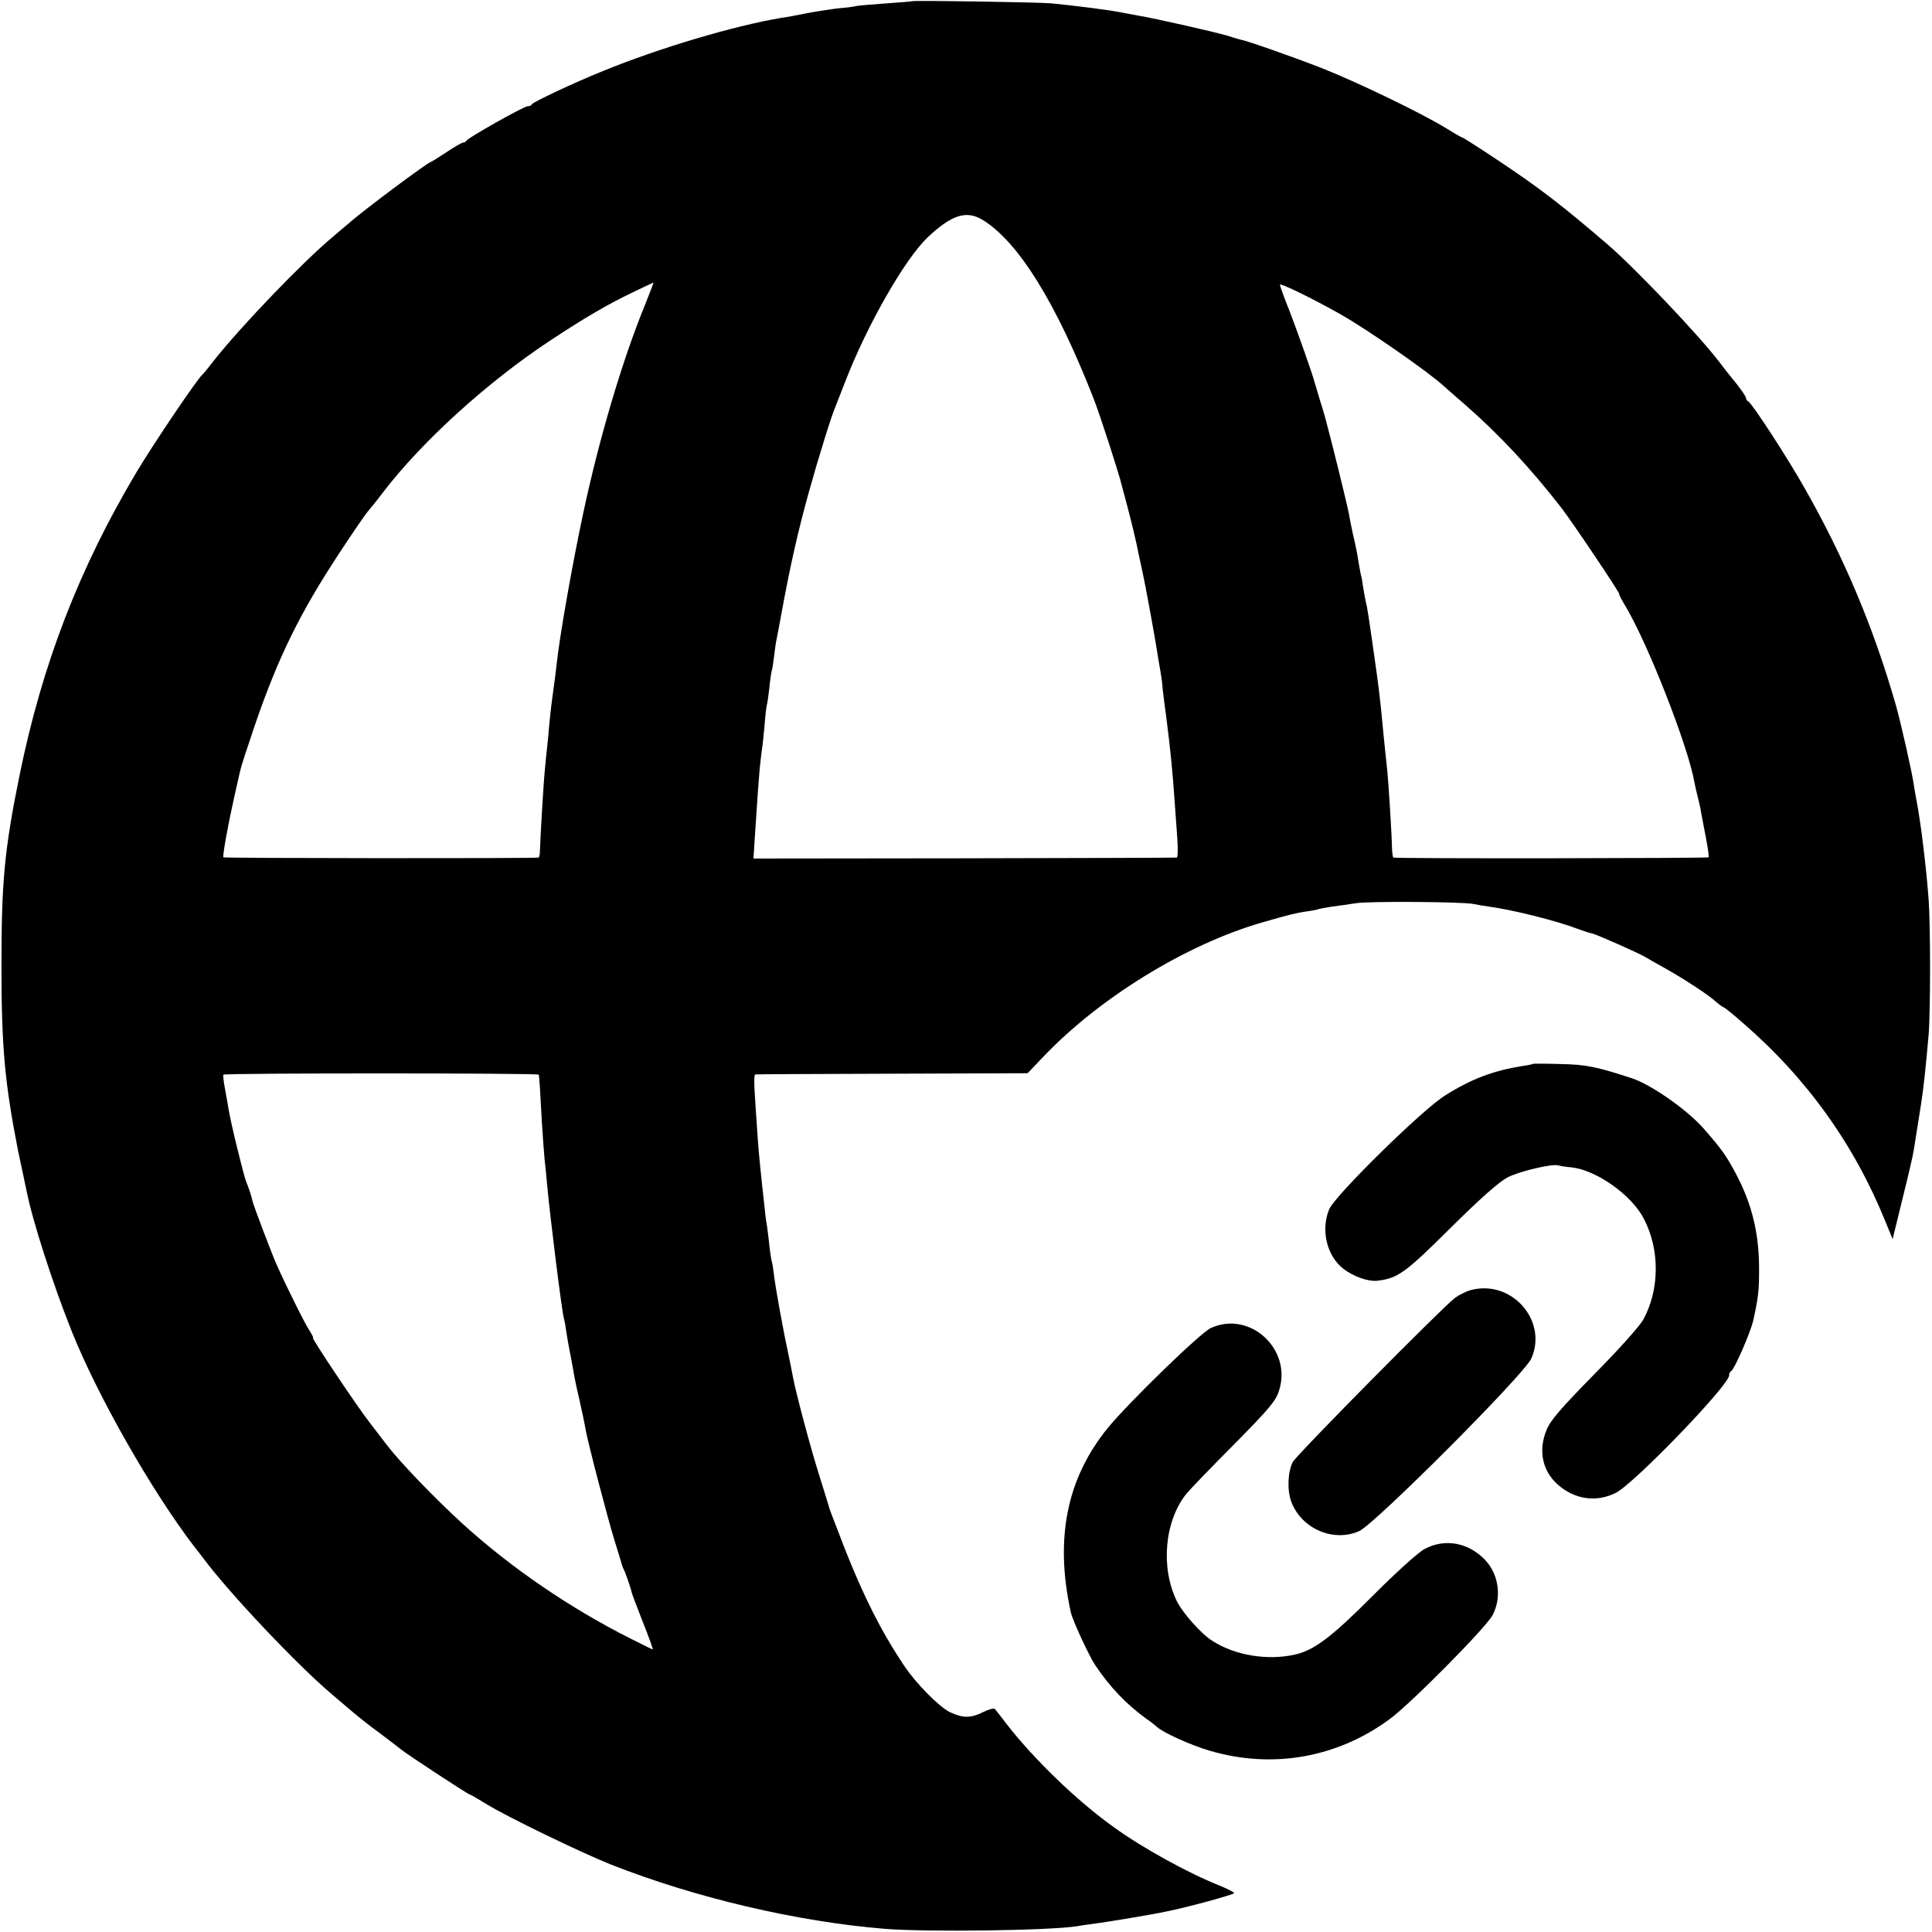
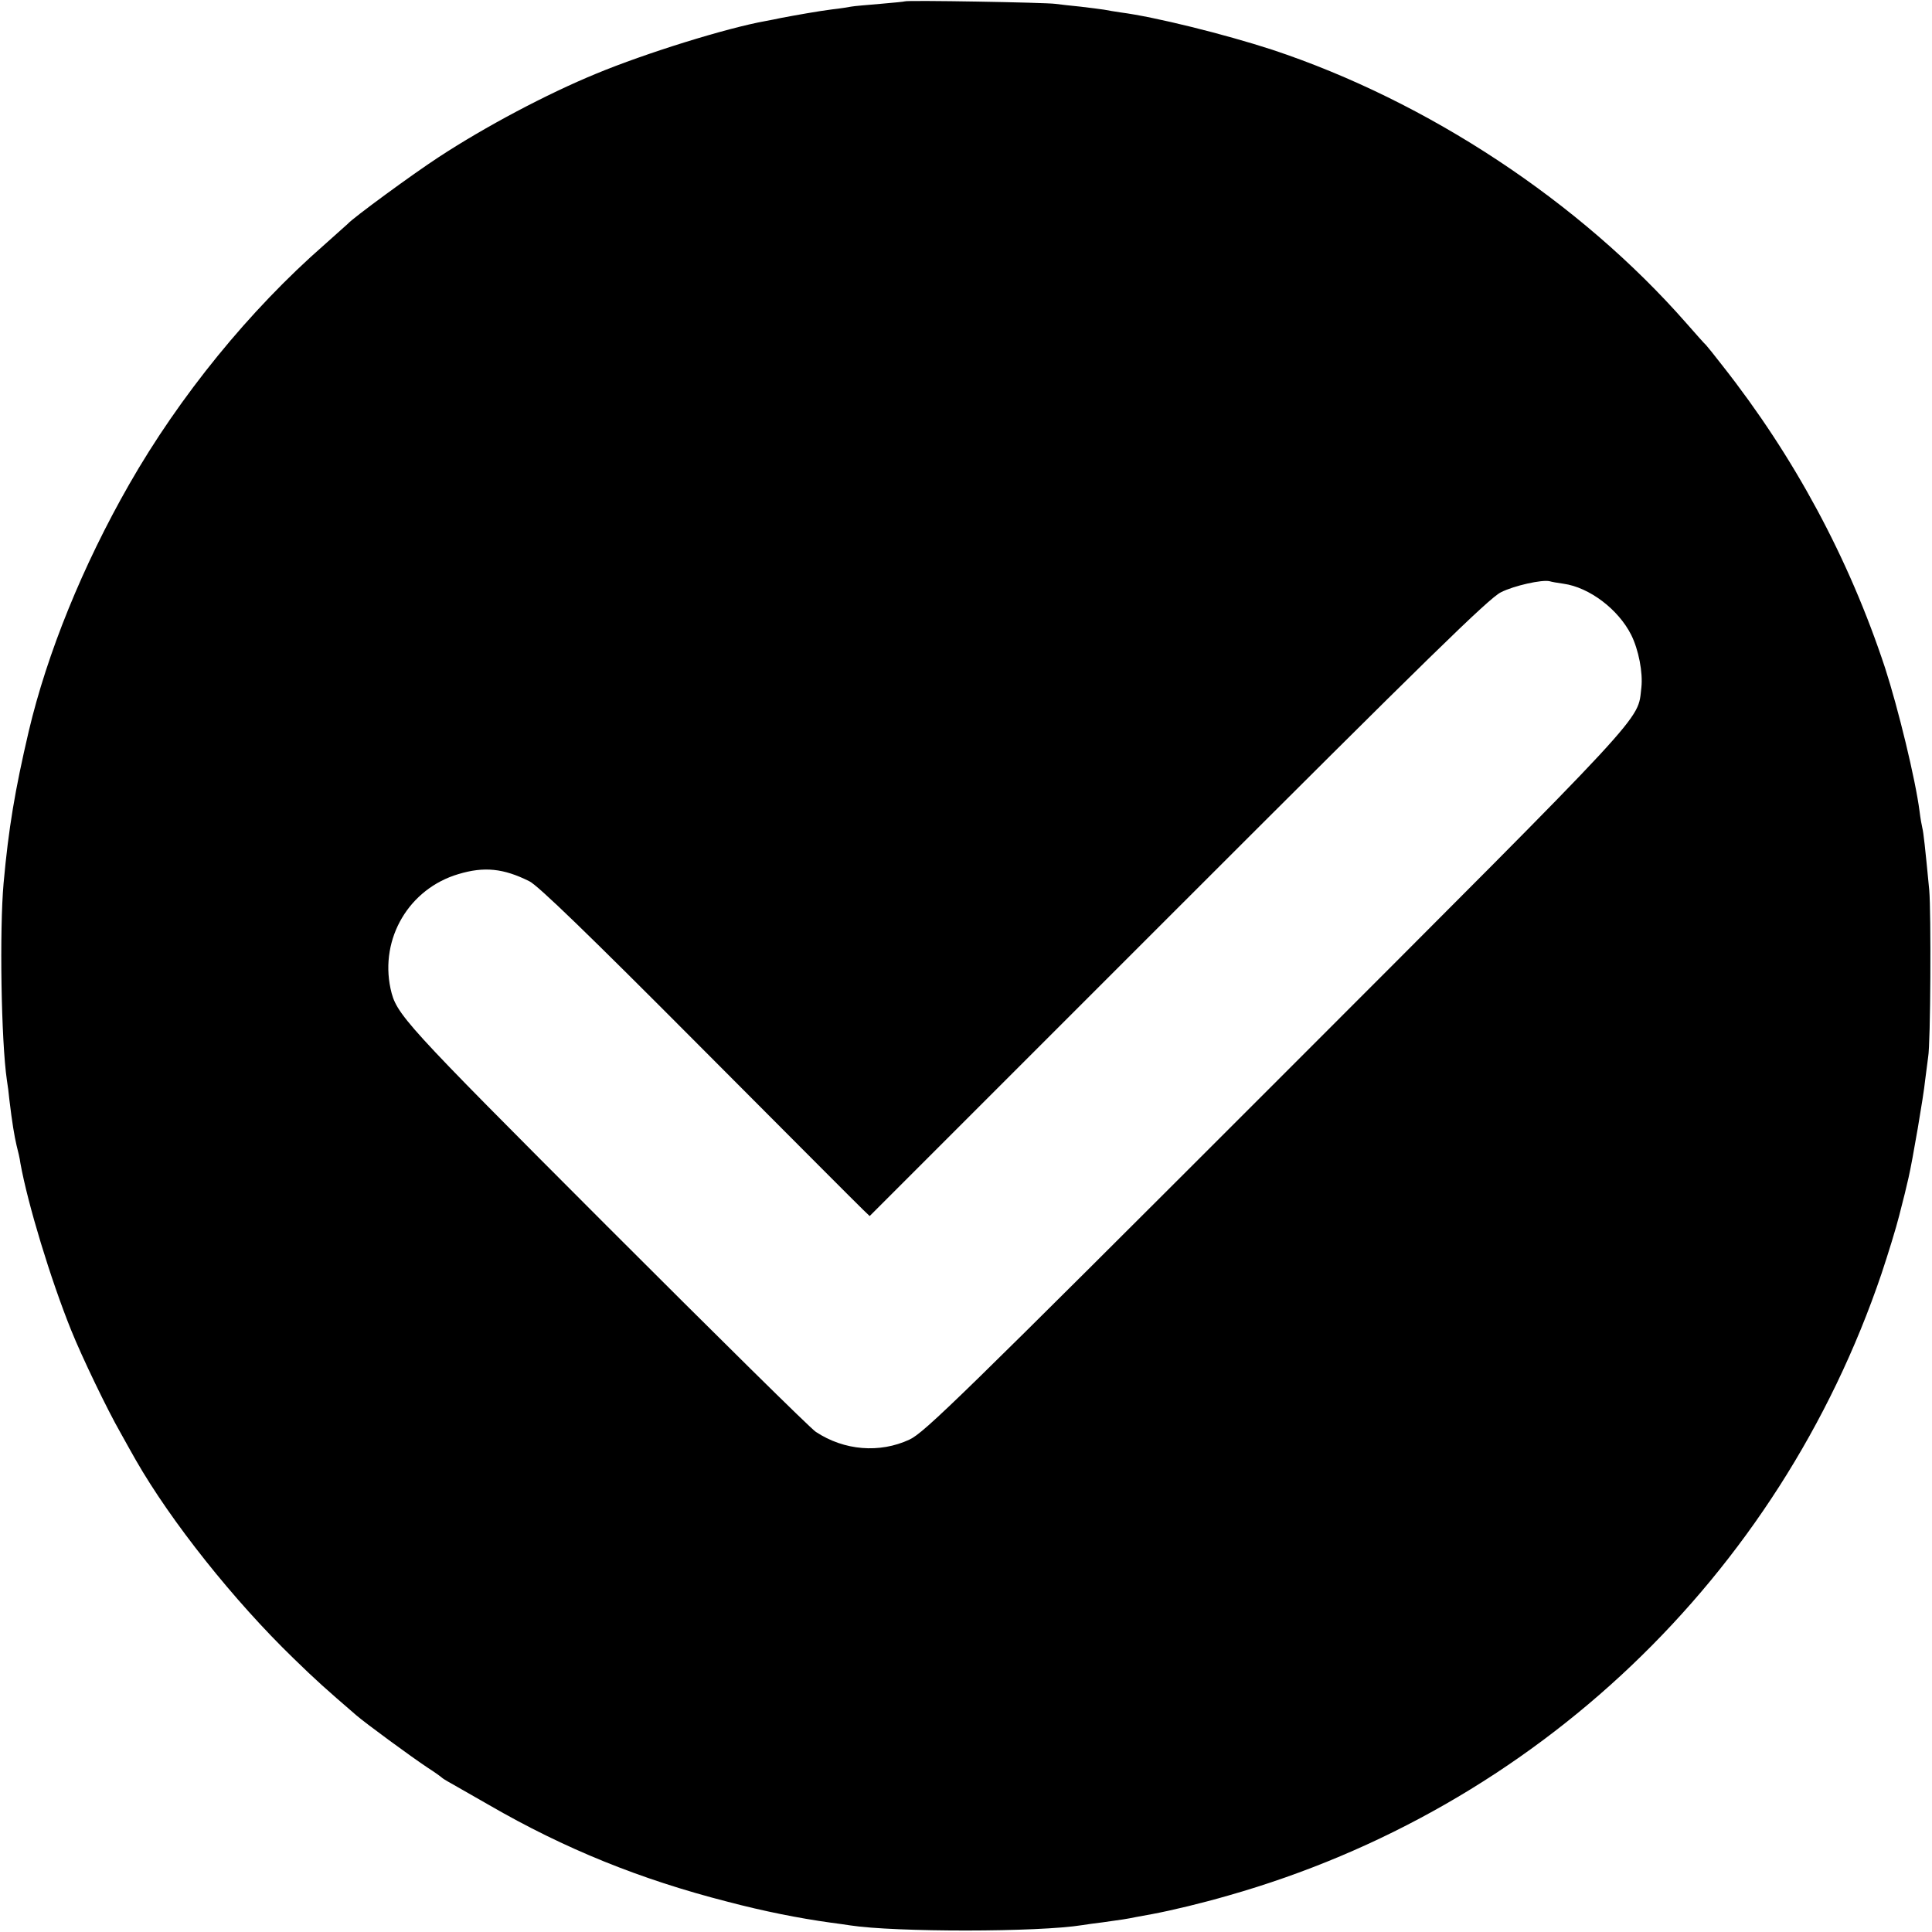
- <svg xmlns="http://www.w3.org/2000/svg" version="1.0" width="800pt" height="800pt" viewBox="0 0 800 800" preserveAspectRatio="xMidYMid meet">
-   <g transform="translate(0,800) scale(0.1,-0.1)" fill="#000000" stroke="none">
-     <path d="M3778 7995 c-2 -1 -50 -5 -108 -9 -58 -4 -114 -9 -125 -11 -11 -3 -42 -7 -70 -9 -27 -3 -86 -12 -130 -20 -44 -9 -93 -18 -110 -20 -196 -33 -506 -125 -738 -220 -117 -47 -291 -129 -295 -138 -2 -5 -10 -8 -17 -8 -16 0 -248 -131 -253 -142 -2 -4 -8 -8 -13 -8 -6 0 -37 -18 -70 -40 -33 -22 -62 -40 -64 -40 -11 0 -286 -205 -341 -255 -6 -5 -36 -30 -65 -55 -123 -102 -380 -370 -491 -510 -23 -30 -45 -57 -49 -60 -22 -19 -200 -282 -273 -404 -238 -399 -391 -795 -485 -1256 -63 -310 -75 -442 -75 -790 0 -337 14 -484 68 -761 9 -41 18 -85 21 -99 3 -14 10 -46 15 -71 24 -123 109 -386 186 -579 107 -269 334 -667 509 -895 9 -11 26 -33 38 -49 109 -146 388 -440 527 -558 30 -26 72 -61 93 -79 21 -18 70 -57 110 -86 40 -30 79 -60 89 -68 24 -20 276 -185 282 -185 3 0 36 -19 73 -42 89 -54 380 -195 511 -248 350 -138 770 -237 1137 -267 176 -14 684 -7 795 11 14 3 48 7 75 11 47 6 241 38 295 50 86 17 280 70 280 76 0 4 -26 17 -57 30 -132 52 -322 157 -441 243 -154 110 -331 282 -443 426 -23 30 -45 59 -49 63 -4 5 -26 -1 -48 -12 -52 -26 -84 -26 -138 -1 -45 22 -140 118 -189 191 -96 143 -170 290 -250 494 -23 61 -46 119 -50 130 -4 11 -9 25 -11 30 -1 6 -21 69 -43 140 -35 111 -94 332 -107 400 -2 11 -10 52 -18 90 -22 101 -55 283 -61 335 -3 25 -7 52 -10 60 -2 8 -7 40 -10 70 -3 30 -8 66 -10 80 -3 14 -7 45 -9 70 -3 25 -8 70 -11 100 -12 115 -15 147 -20 225 -3 44 -8 113 -10 153 -3 39 -2 73 2 73 4 1 260 2 568 3 l560 2 65 68 c232 244 591 465 905 556 114 33 144 40 185 46 25 3 48 8 51 10 3 1 28 6 55 10 27 3 72 10 99 14 53 9 442 6 485 -3 14 -3 43 -8 65 -11 98 -13 282 -59 370 -93 22 -8 48 -17 57 -18 21 -5 195 -82 223 -99 11 -7 46 -27 79 -45 77 -43 186 -114 211 -139 12 -10 26 -21 32 -23 6 -2 42 -31 79 -64 265 -229 462 -504 591 -823 l30 -73 41 168 c23 92 44 182 46 198 3 17 10 62 16 100 6 39 13 81 15 95 10 65 18 138 31 285 8 97 8 452 0 561 -7 86 -9 109 -22 219 -6 55 -21 156 -29 195 -3 14 -7 40 -10 58 -7 52 -54 260 -76 337 -93 322 -214 608 -376 893 -71 126 -220 355 -234 360 -5 2 -9 8 -9 14 0 5 -20 35 -45 66 -26 31 -56 70 -68 86 -86 112 -345 384 -457 481 -194 167 -290 240 -457 351 -78 52 -144 94 -147 94 -3 0 -36 19 -73 42 -100 61 -363 188 -510 246 -104 41 -311 114 -333 117 -3 1 -30 8 -60 18 -52 15 -302 72 -365 82 -16 3 -52 10 -80 15 -51 10 -189 27 -280 36 -55 5 -572 13 -577 9z m290 -905 c149 -91 305 -343 461 -742 26 -66 107 -317 116 -358 2 -8 11 -42 20 -75 16 -59 42 -165 51 -215 3 -14 10 -45 15 -70 12 -52 55 -288 63 -345 4 -22 9 -53 12 -70 3 -16 7 -46 8 -65 2 -19 9 -75 16 -125 18 -141 26 -229 34 -345 3 -41 8 -110 11 -152 3 -43 2 -79 -2 -79 -4 -1 -401 -2 -881 -3 l-872 -1 5 80 c13 201 16 234 21 295 4 36 8 73 10 83 2 10 6 53 10 95 3 42 8 79 9 82 2 3 6 33 10 65 3 33 8 67 10 75 3 8 7 35 10 60 3 25 7 56 10 70 3 14 12 61 20 105 37 204 71 352 115 510 40 143 93 314 109 350 4 11 23 58 41 105 91 235 246 506 341 597 100 94 160 113 227 73z m-1397 -352 c-94 -229 -191 -557 -256 -863 -46 -215 -98 -511 -110 -625 -3 -30 -8 -66 -10 -80 -10 -72 -15 -111 -20 -165 -3 -33 -7 -80 -10 -105 -3 -25 -7 -65 -9 -90 -5 -45 -18 -266 -20 -327 0 -18 -3 -34 -6 -34 -17 -4 -1302 -3 -1305 1 -4 7 19 134 45 250 12 52 23 104 26 114 2 11 29 94 60 185 96 280 187 465 350 712 56 86 109 162 116 170 7 8 36 43 63 79 162 212 435 460 695 631 141 93 233 147 341 199 46 22 84 40 85 40 1 0 -15 -42 -35 -92z m2879 -39 c112 -63 369 -242 430 -299 9 -8 45 -40 80 -70 145 -126 276 -266 407 -435 50 -66 244 -355 238 -355 -3 0 10 -24 27 -52 95 -161 258 -579 284 -726 3 -15 9 -43 14 -62 5 -19 12 -48 14 -65 3 -16 12 -64 20 -105 8 -41 13 -77 11 -80 -3 -4 -1287 -6 -1305 -1 -3 0 -5 18 -6 39 -1 58 -14 262 -19 315 -3 26 -7 68 -10 95 -3 26 -7 71 -10 100 -11 119 -17 163 -36 297 -23 161 -28 194 -34 215 -2 8 -6 33 -10 55 -3 22 -7 47 -10 55 -2 8 -6 33 -10 55 -3 22 -12 69 -21 105 -8 36 -17 81 -20 100 -5 27 -66 277 -90 365 -3 11 -6 25 -8 30 -1 6 -11 37 -21 70 -10 33 -19 65 -21 70 -6 27 -71 211 -105 299 -22 54 -39 102 -39 107 0 9 139 -59 250 -122z m-3319 -3149 c2 -7 6 -68 13 -200 4 -63 9 -131 11 -150 2 -19 7 -64 10 -100 13 -143 61 -526 70 -560 3 -8 7 -33 10 -55 3 -22 10 -60 15 -85 5 -25 11 -58 14 -75 2 -16 13 -70 25 -120 11 -49 23 -106 26 -125 9 -52 90 -363 120 -460 15 -47 27 -89 29 -95 1 -5 4 -14 7 -20 7 -11 32 -83 35 -100 1 -5 22 -61 46 -122 25 -62 43 -113 41 -113 -2 0 -43 20 -92 45 -247 124 -494 292 -695 475 -116 106 -258 253 -316 329 -11 14 -41 53 -66 86 -55 70 -245 355 -238 355 3 0 -3 12 -13 28 -18 25 -99 189 -136 272 -19 41 -98 250 -101 265 -4 20 -17 60 -26 80 -10 23 -66 251 -74 305 -3 19 -10 57 -15 85 -5 27 -8 52 -6 55 4 7 1305 7 1306 0z" />
-     <path d="M6348 3595 c-2 -2 -21 -6 -43 -9 -120 -19 -212 -53 -321 -122 -93 -57 -455 -413 -480 -471 -36 -86 -10 -194 59 -247 43 -33 104 -54 142 -49 83 10 114 32 301 218 124 123 201 191 237 210 49 25 187 58 211 49 6 -2 31 -6 55 -8 103 -12 248 -115 298 -213 67 -128 65 -295 -3 -418 -16 -28 -103 -125 -204 -227 -137 -140 -180 -189 -196 -229 -35 -84 -18 -169 46 -226 70 -62 159 -75 240 -35 74 36 470 446 470 487 0 7 3 15 8 17 13 6 81 161 92 211 21 95 24 123 24 212 0 150 -30 270 -96 395 -41 76 -57 99 -131 184 -68 79 -221 186 -302 212 -145 47 -187 56 -292 58 -62 2 -114 2 -115 1z" />
-     <path d="M6090 2658 c-19 -5 -48 -20 -65 -32 -55 -42 -657 -651 -672 -680 -21 -41 -24 -120 -5 -167 43 -110 174 -166 280 -119 65 29 684 649 713 715 69 157 -82 328 -251 283z" />
-     <path d="M5014 2501 c-43 -19 -342 -310 -427 -414 -170 -209 -220 -458 -153 -763 6 -31 77 -184 101 -219 62 -92 127 -160 209 -220 23 -16 43 -32 46 -35 21 -22 139 -76 218 -99 260 -77 529 -30 747 131 86 63 402 382 426 431 38 73 25 168 -31 227 -69 73 -167 91 -251 46 -24 -12 -118 -97 -209 -188 -174 -175 -247 -231 -327 -249 -114 -26 -248 -4 -342 56 -46 28 -124 116 -148 165 -68 139 -51 331 39 444 13 16 101 108 196 203 147 149 175 182 188 224 56 171 -120 334 -282 260z" />
+ <svg xmlns="http://www.w3.org/2000/svg" version="1.0" width="700pt" height="700pt" viewBox="0 0 700 700" preserveAspectRatio="xMidYMid meet">
+   <g transform="translate(0,700) scale(0.1,-0.1)" fill="#000000" stroke="none">
+     <path d="M3278 6995 c-1 -1 -42 -5 -89 -9 -47 -4 -95 -8 -105 -10 -10 -2 -41 -7 -69 -10 -48 -6 -132 -21 -185 -31 -14 -3 -38 -8 -55 -11 -141 -25 -437 -117 -615 -191 -180 -74 -402 -192 -570 -302 -95 -62 -312 -221 -330 -242 -3 -3 -41 -37 -85 -76 -271 -237 -524 -548 -707 -868 -168 -294 -297 -611 -364 -895 -50 -214 -73 -351 -91 -550 -15 -168 -9 -571 12 -714 3 -17 7 -49 9 -71 10 -83 18 -131 26 -165 5 -19 12 -48 14 -65 27 -149 109 -419 184 -605 39 -97 131 -288 178 -370 20 -36 45 -81 56 -100 127 -222 355 -509 572 -719 80 -78 117 -111 226 -205 32 -28 201 -152 260 -191 25 -16 47 -32 50 -35 3 -3 17 -12 32 -20 14 -8 77 -44 140 -80 275 -159 547 -269 863 -350 133 -35 259 -60 374 -76 25 -3 57 -8 71 -10 163 -25 682 -25 842 1 13 2 46 7 73 10 72 10 86 12 120 19 17 3 44 8 60 11 74 14 178 39 275 67 1113 316 1995 1156 2367 2253 24 72 53 166 64 210 20 78 23 90 34 138 14 60 55 299 60 352 4 33 9 71 11 85 9 47 11 525 4 605 -15 157 -21 210 -25 225 -2 8 -7 35 -10 60 -15 117 -78 375 -125 520 -131 397 -329 765 -589 1095 -30 39 -57 72 -60 75 -4 3 -35 38 -71 79 -386 440 -937 804 -1501 991 -172 56 -425 119 -549 135 -19 3 -46 7 -60 10 -13 2 -52 7 -86 11 -33 3 -74 8 -90 10 -33 5 -540 14 -546 9z m2387 -2110 c93 -13 198 -92 245 -185 27 -54 43 -137 37 -191 -15 -124 47 -57 -1326 -1431 -1145 -1145 -1272 -1269 -1326 -1294 -108 -50 -236 -40 -339 28 -19 12 -360 349 -759 748 -742 743 -761 764 -782 858 -39 182 67 362 246 415 93 28 163 21 257 -26 31 -15 216 -194 615 -595 315 -316 582 -584 595 -596 l23 -22 1117 1117 c904 904 1127 1122 1170 1143 47 24 150 47 177 40 6 -2 28 -6 50 -9z" />
  </g>
</svg>
